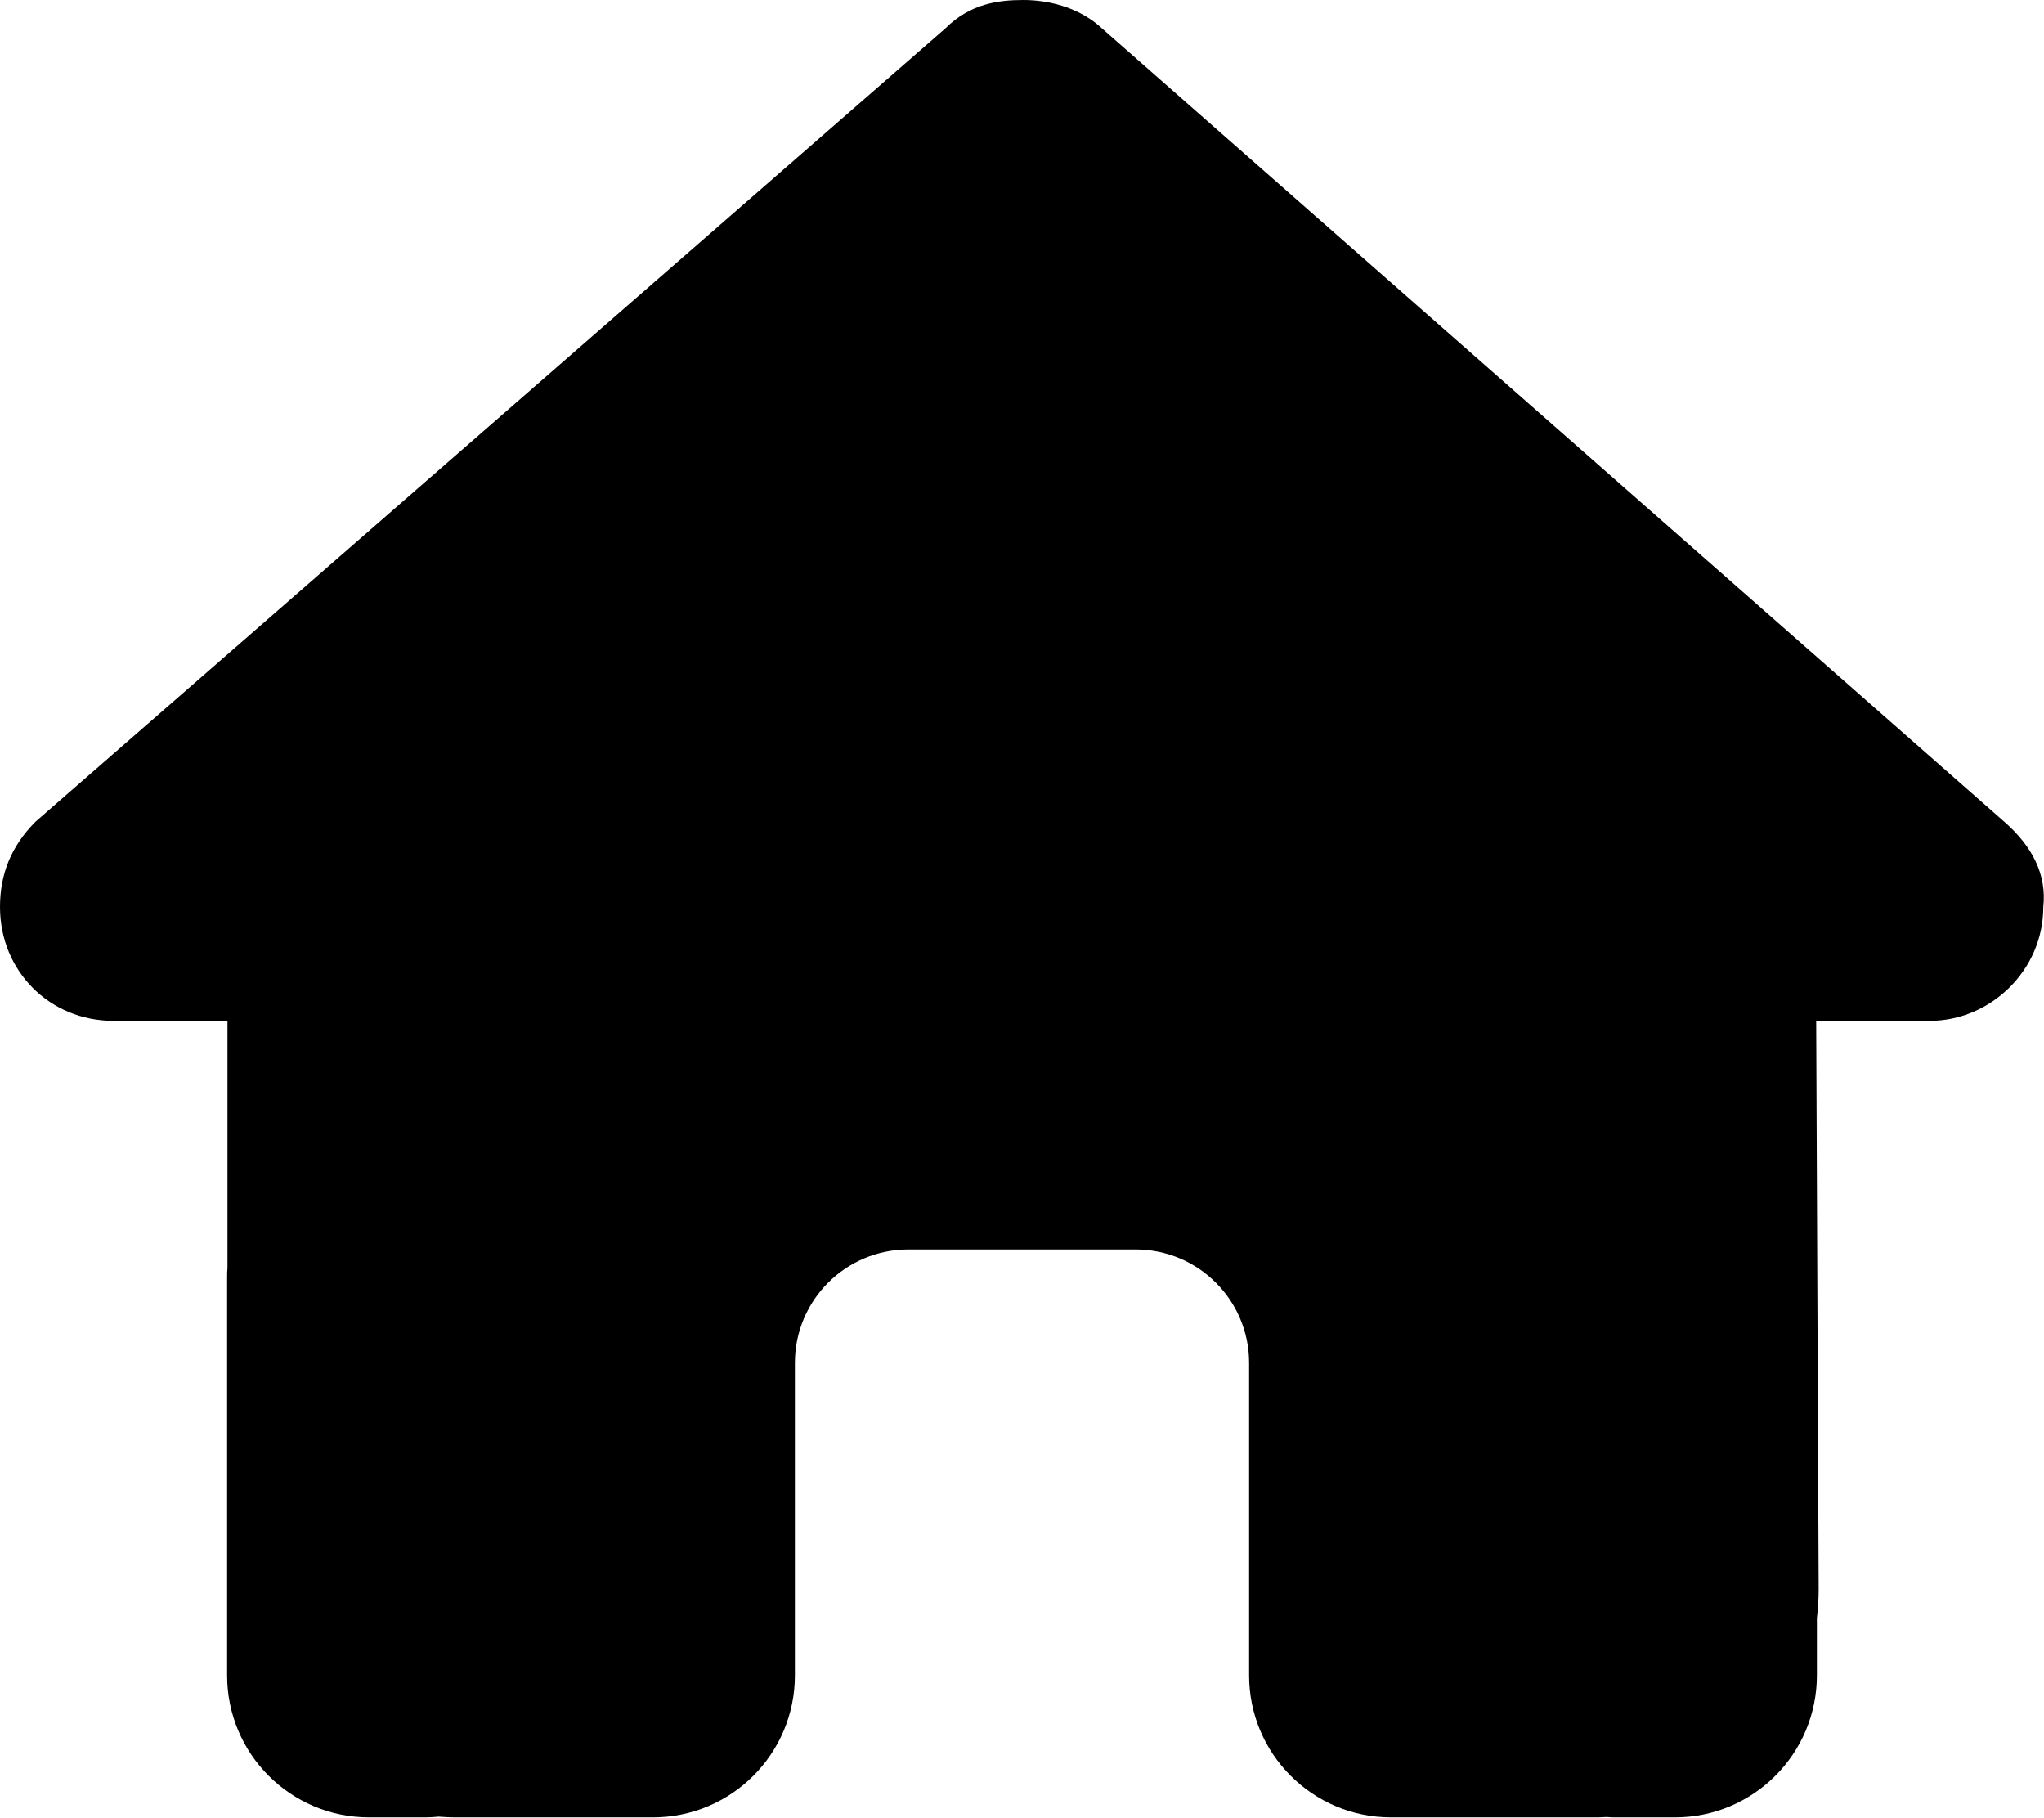
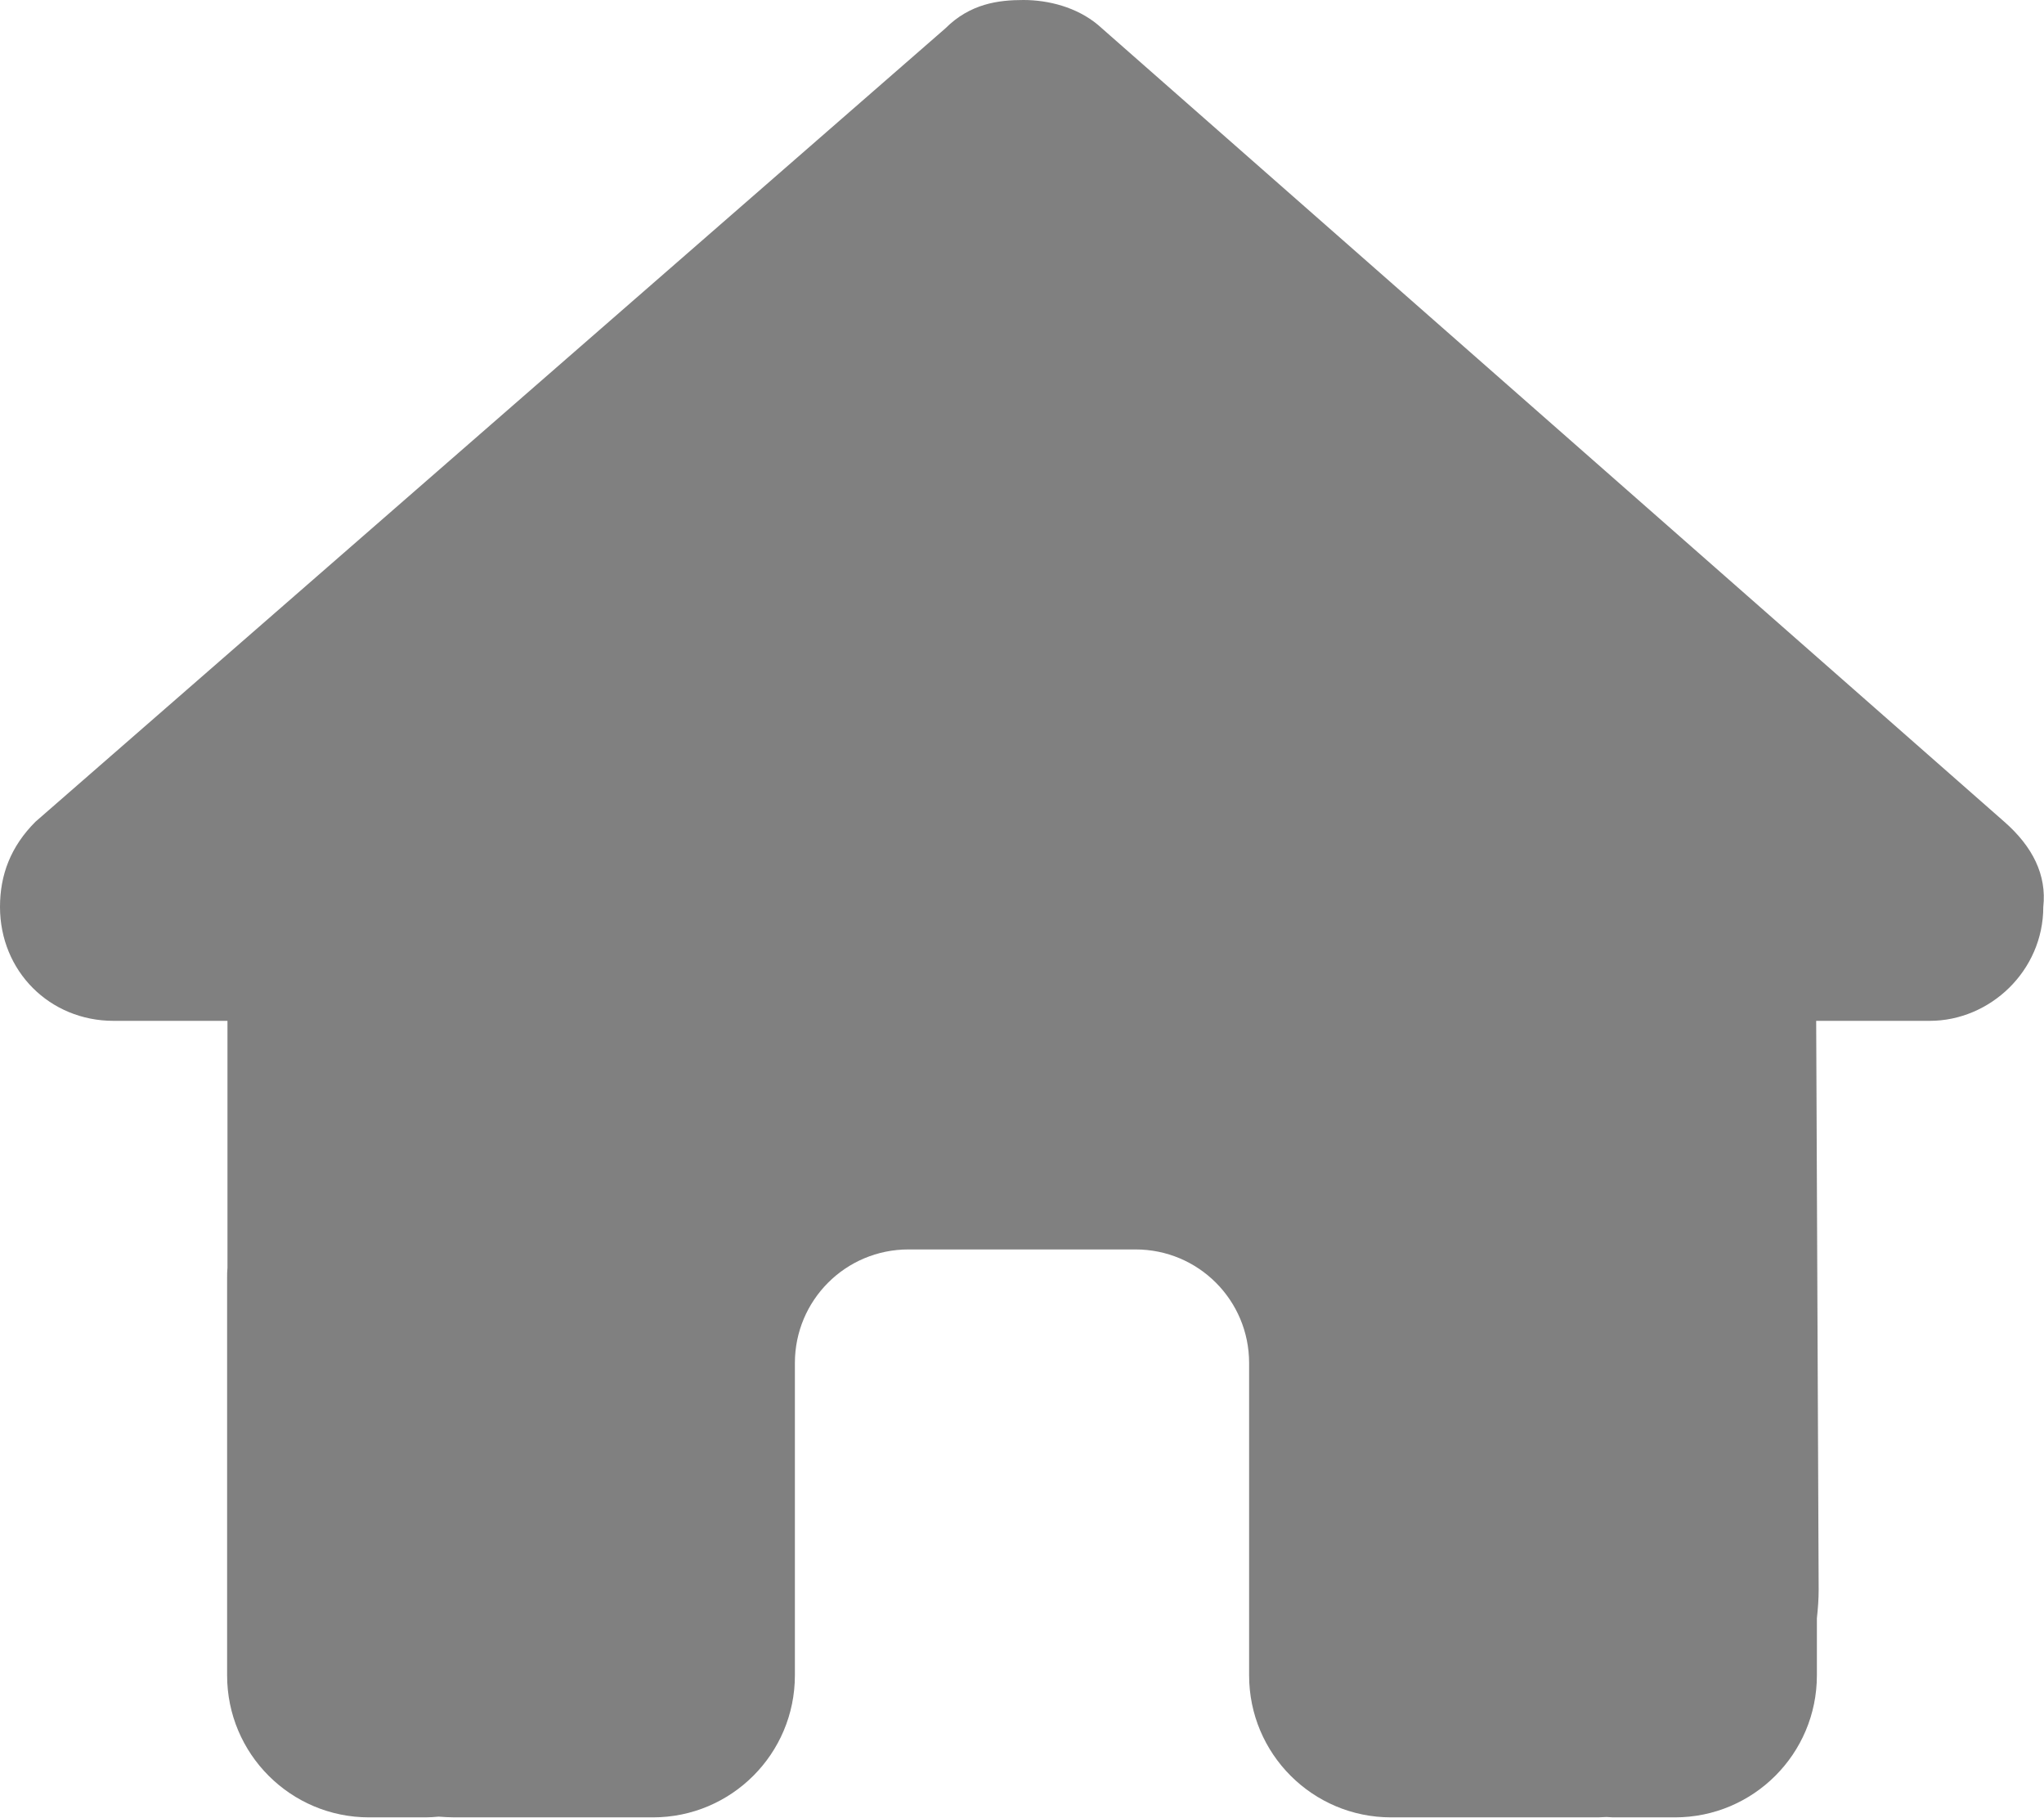
- <svg xmlns="http://www.w3.org/2000/svg" viewBox="0 0 576 512">
+ <svg xmlns="http://www.w3.org/2000/svg" height="1em" viewBox="0 0 576 512">
+   <style>svg{fill:#808080}</style>
  <path d="M575.8 255.5c0 18-15 32.1-32 32.1h-32l.7 160.2c0 2.7-.2 5.4-.5 8.1V472c0 22.1-17.9 40-40 40H456c-1.1 0-2.2 0-3.3-.1c-1.4 .1-2.8 .1-4.2 .1H416 392c-22.1 0-40-17.9-40-40V448 384c0-17.7-14.3-32-32-32H256c-17.7 0-32 14.3-32 32v64 24c0 22.1-17.9 40-40 40H160 128.1c-1.5 0-3-.1-4.5-.2c-1.2 .1-2.4 .2-3.6 .2H104c-22.1 0-40-17.9-40-40V360c0-.9 0-1.9 .1-2.8V287.6H32c-18 0-32-14-32-32.1c0-9 3-17 10-24L266.4 8c7-7 15-8 22-8s15 2 21 7L564.8 231.5c8 7 12 15 11 24z" />
</svg>
